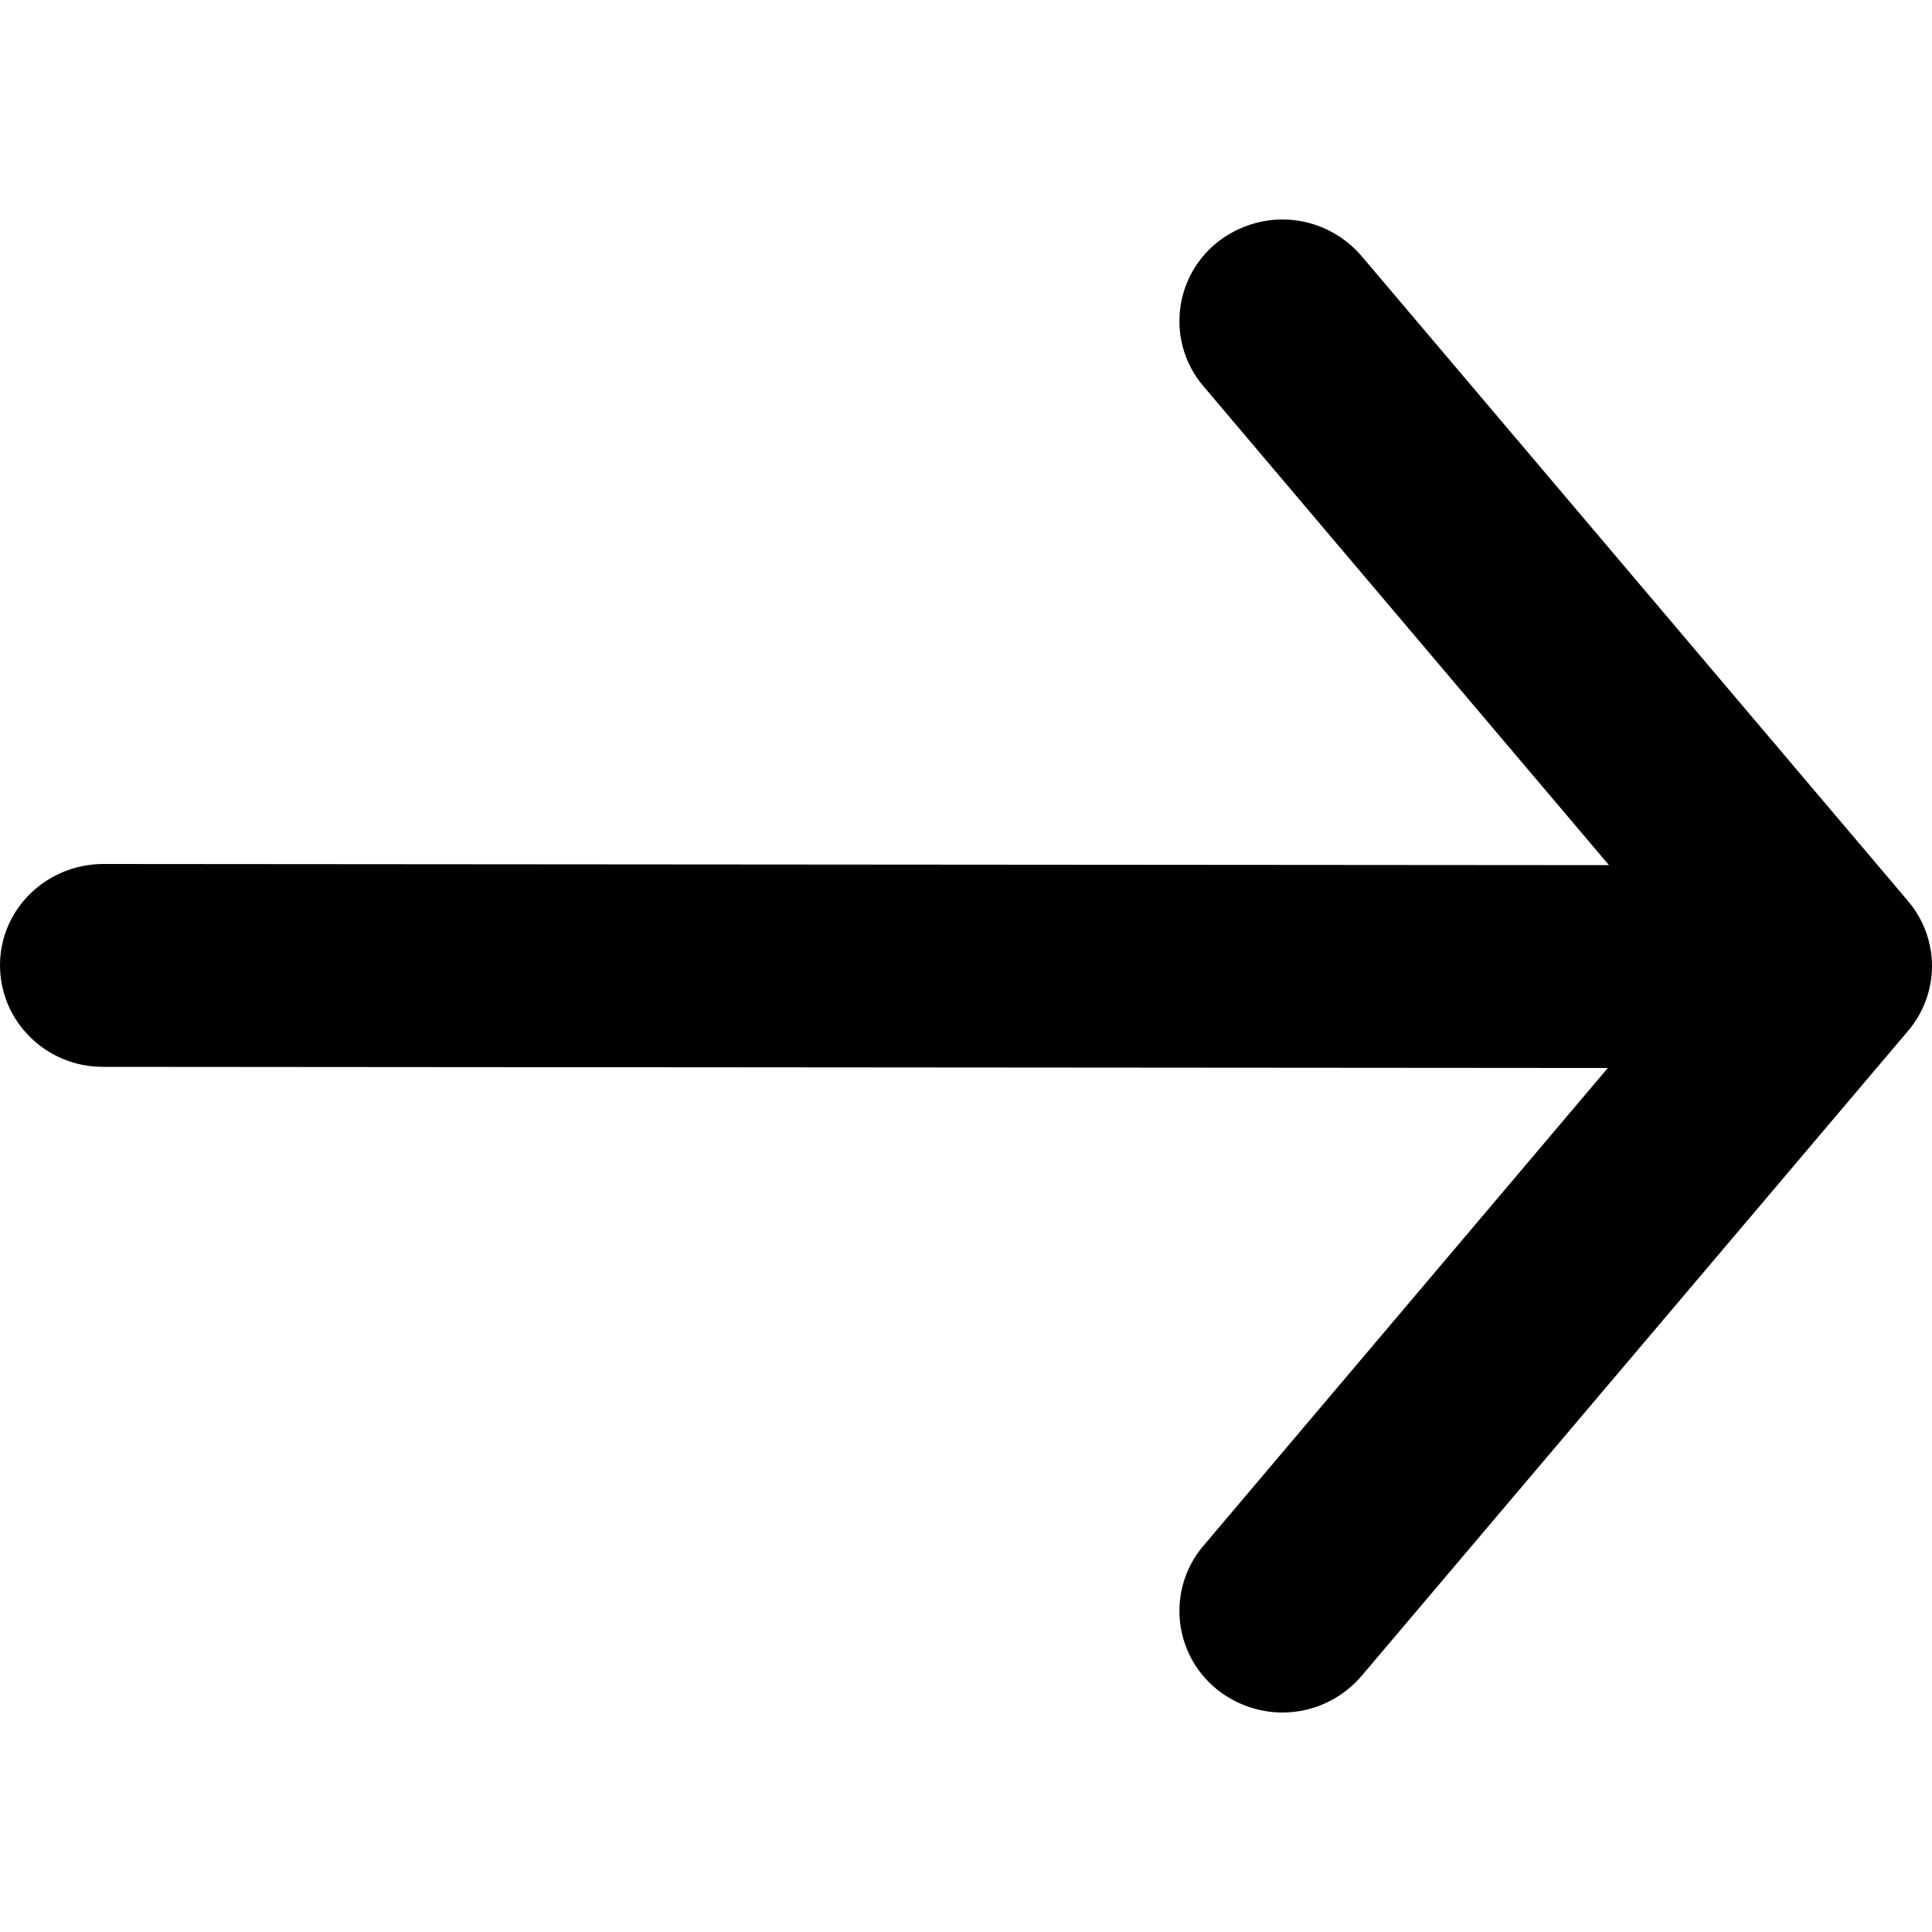
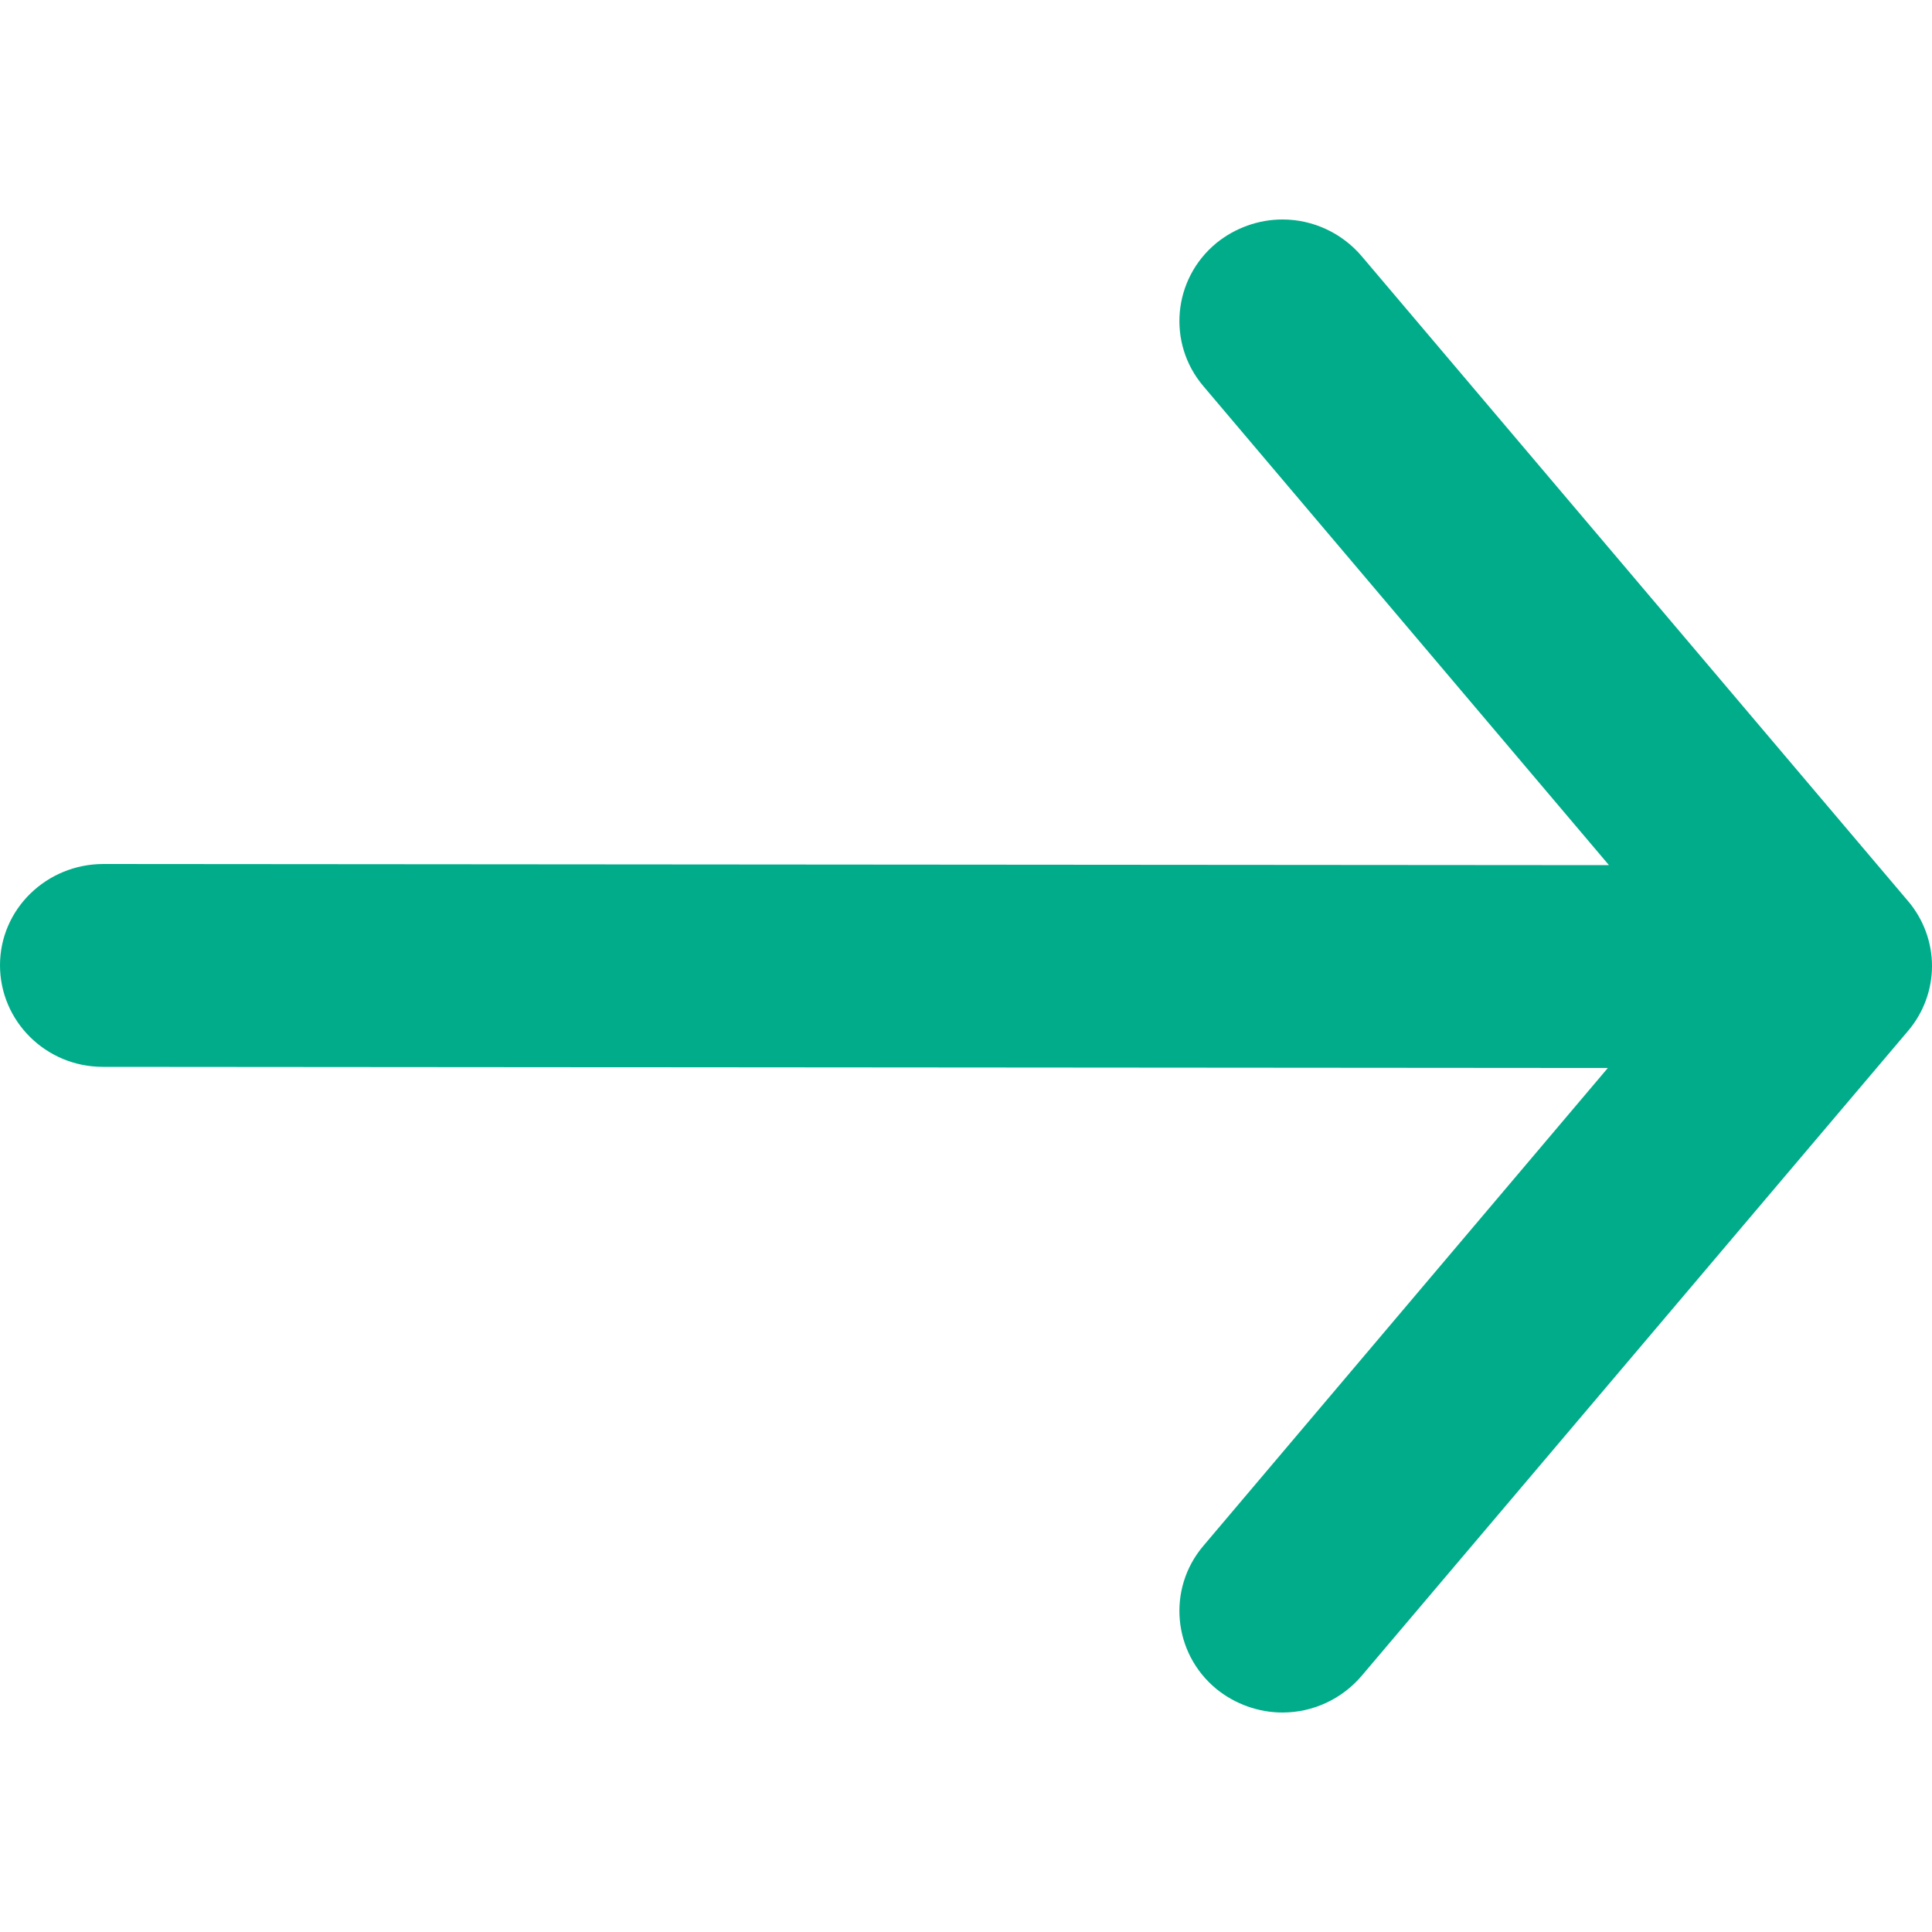
<svg xmlns="http://www.w3.org/2000/svg" viewBox="0 0 500 500">
-   <path d="M352.4 66.3c-5.1-6-12.6-9.5-20.5-9.5-6.2 0-12.3 2.2-17.1 6.1-11.3 9.3-12.8 25.9-3.4 37l105 124-389.6-.3C12 223.6 0 235.3 0 249.8s11.9 26.3 26.6 26.3l389.5.3-104.7 123.7c-9.4 11.1-7.9 27.7 3.4 37 4.8 3.9 10.9 6.1 17.1 6.1 7.9 0 15.4-3.5 20.5-9.5l141.4-166.9c4-4.7 6.2-10.7 6.2-16.8 0-6.1-2.2-12.1-6.2-16.8L352.4 66.3z" />
+   <path fill="#00ac8a" d="M352.4 66.3c-5.1-6-12.6-9.5-20.5-9.5-6.2 0-12.3 2.2-17.1 6.1-11.3 9.3-12.8 25.9-3.4 37l105 124-389.6-.3C12 223.6 0 235.3 0 249.8s11.9 26.3 26.6 26.3l389.5.3-104.7 123.7c-9.4 11.1-7.9 27.7 3.4 37 4.8 3.9 10.9 6.1 17.1 6.1 7.9 0 15.4-3.5 20.5-9.5l141.4-166.9c4-4.7 6.2-10.7 6.2-16.8 0-6.1-2.2-12.1-6.2-16.8L352.4 66.3z" />
</svg>
